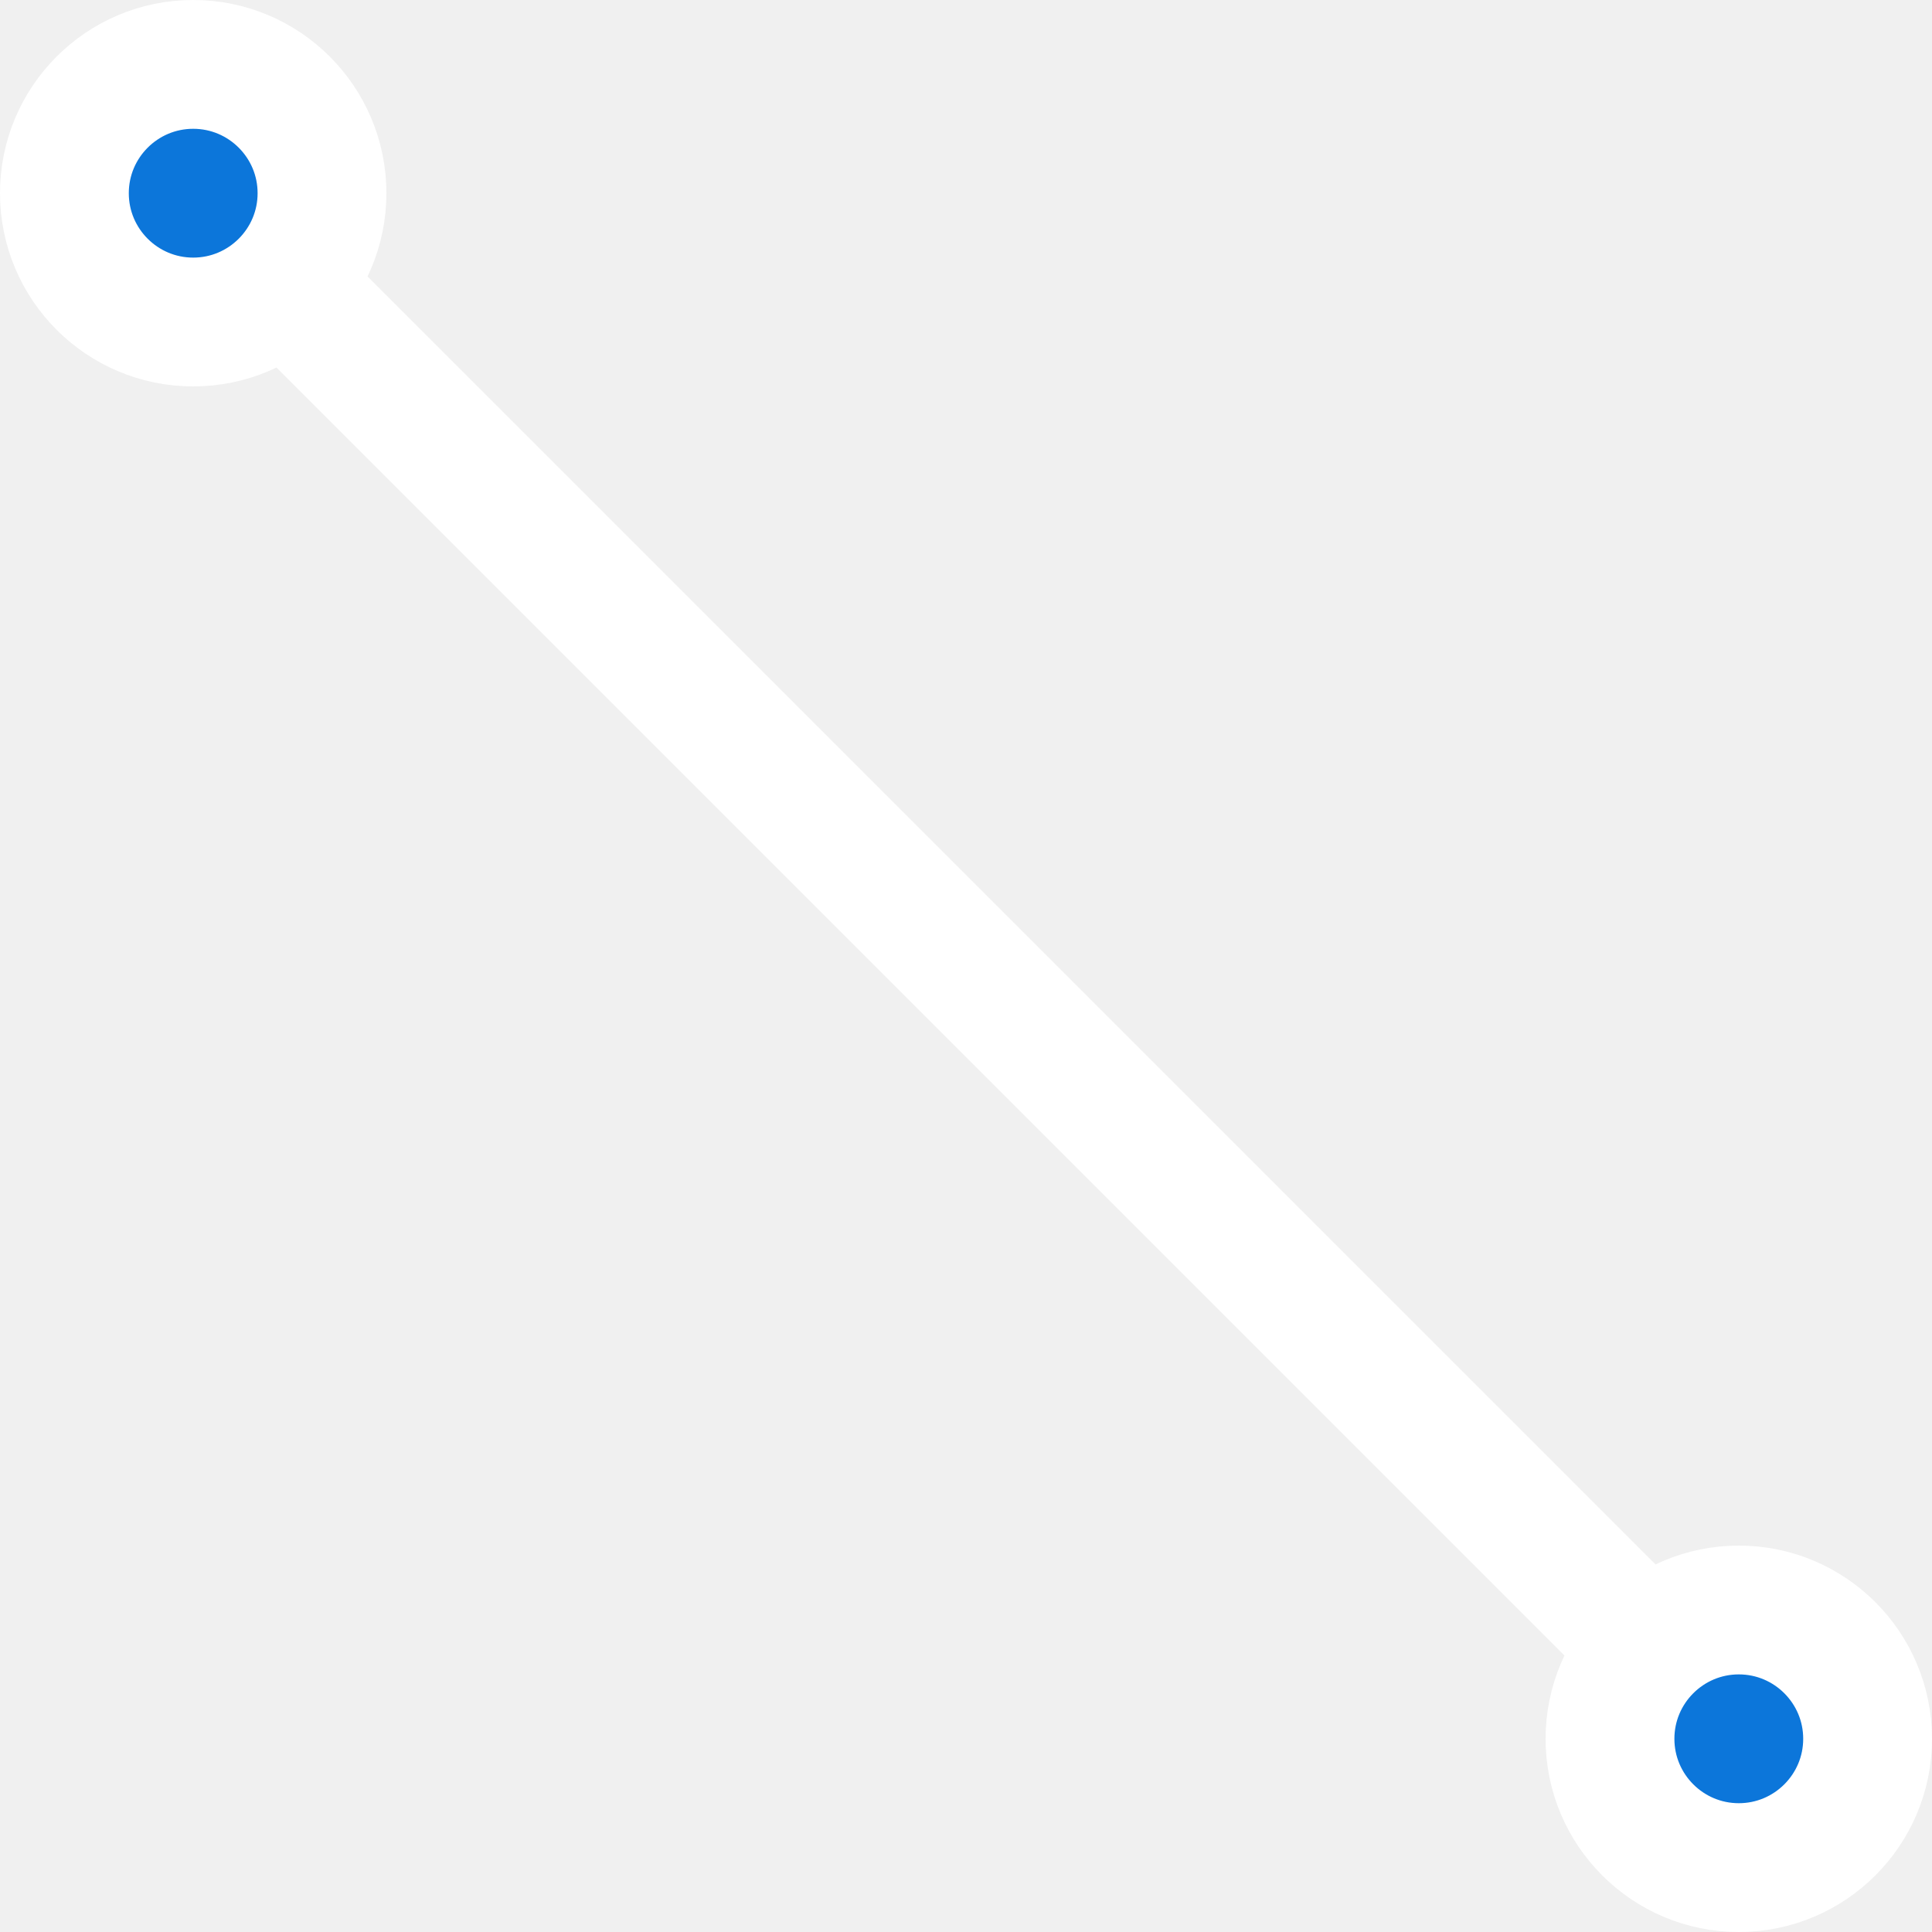
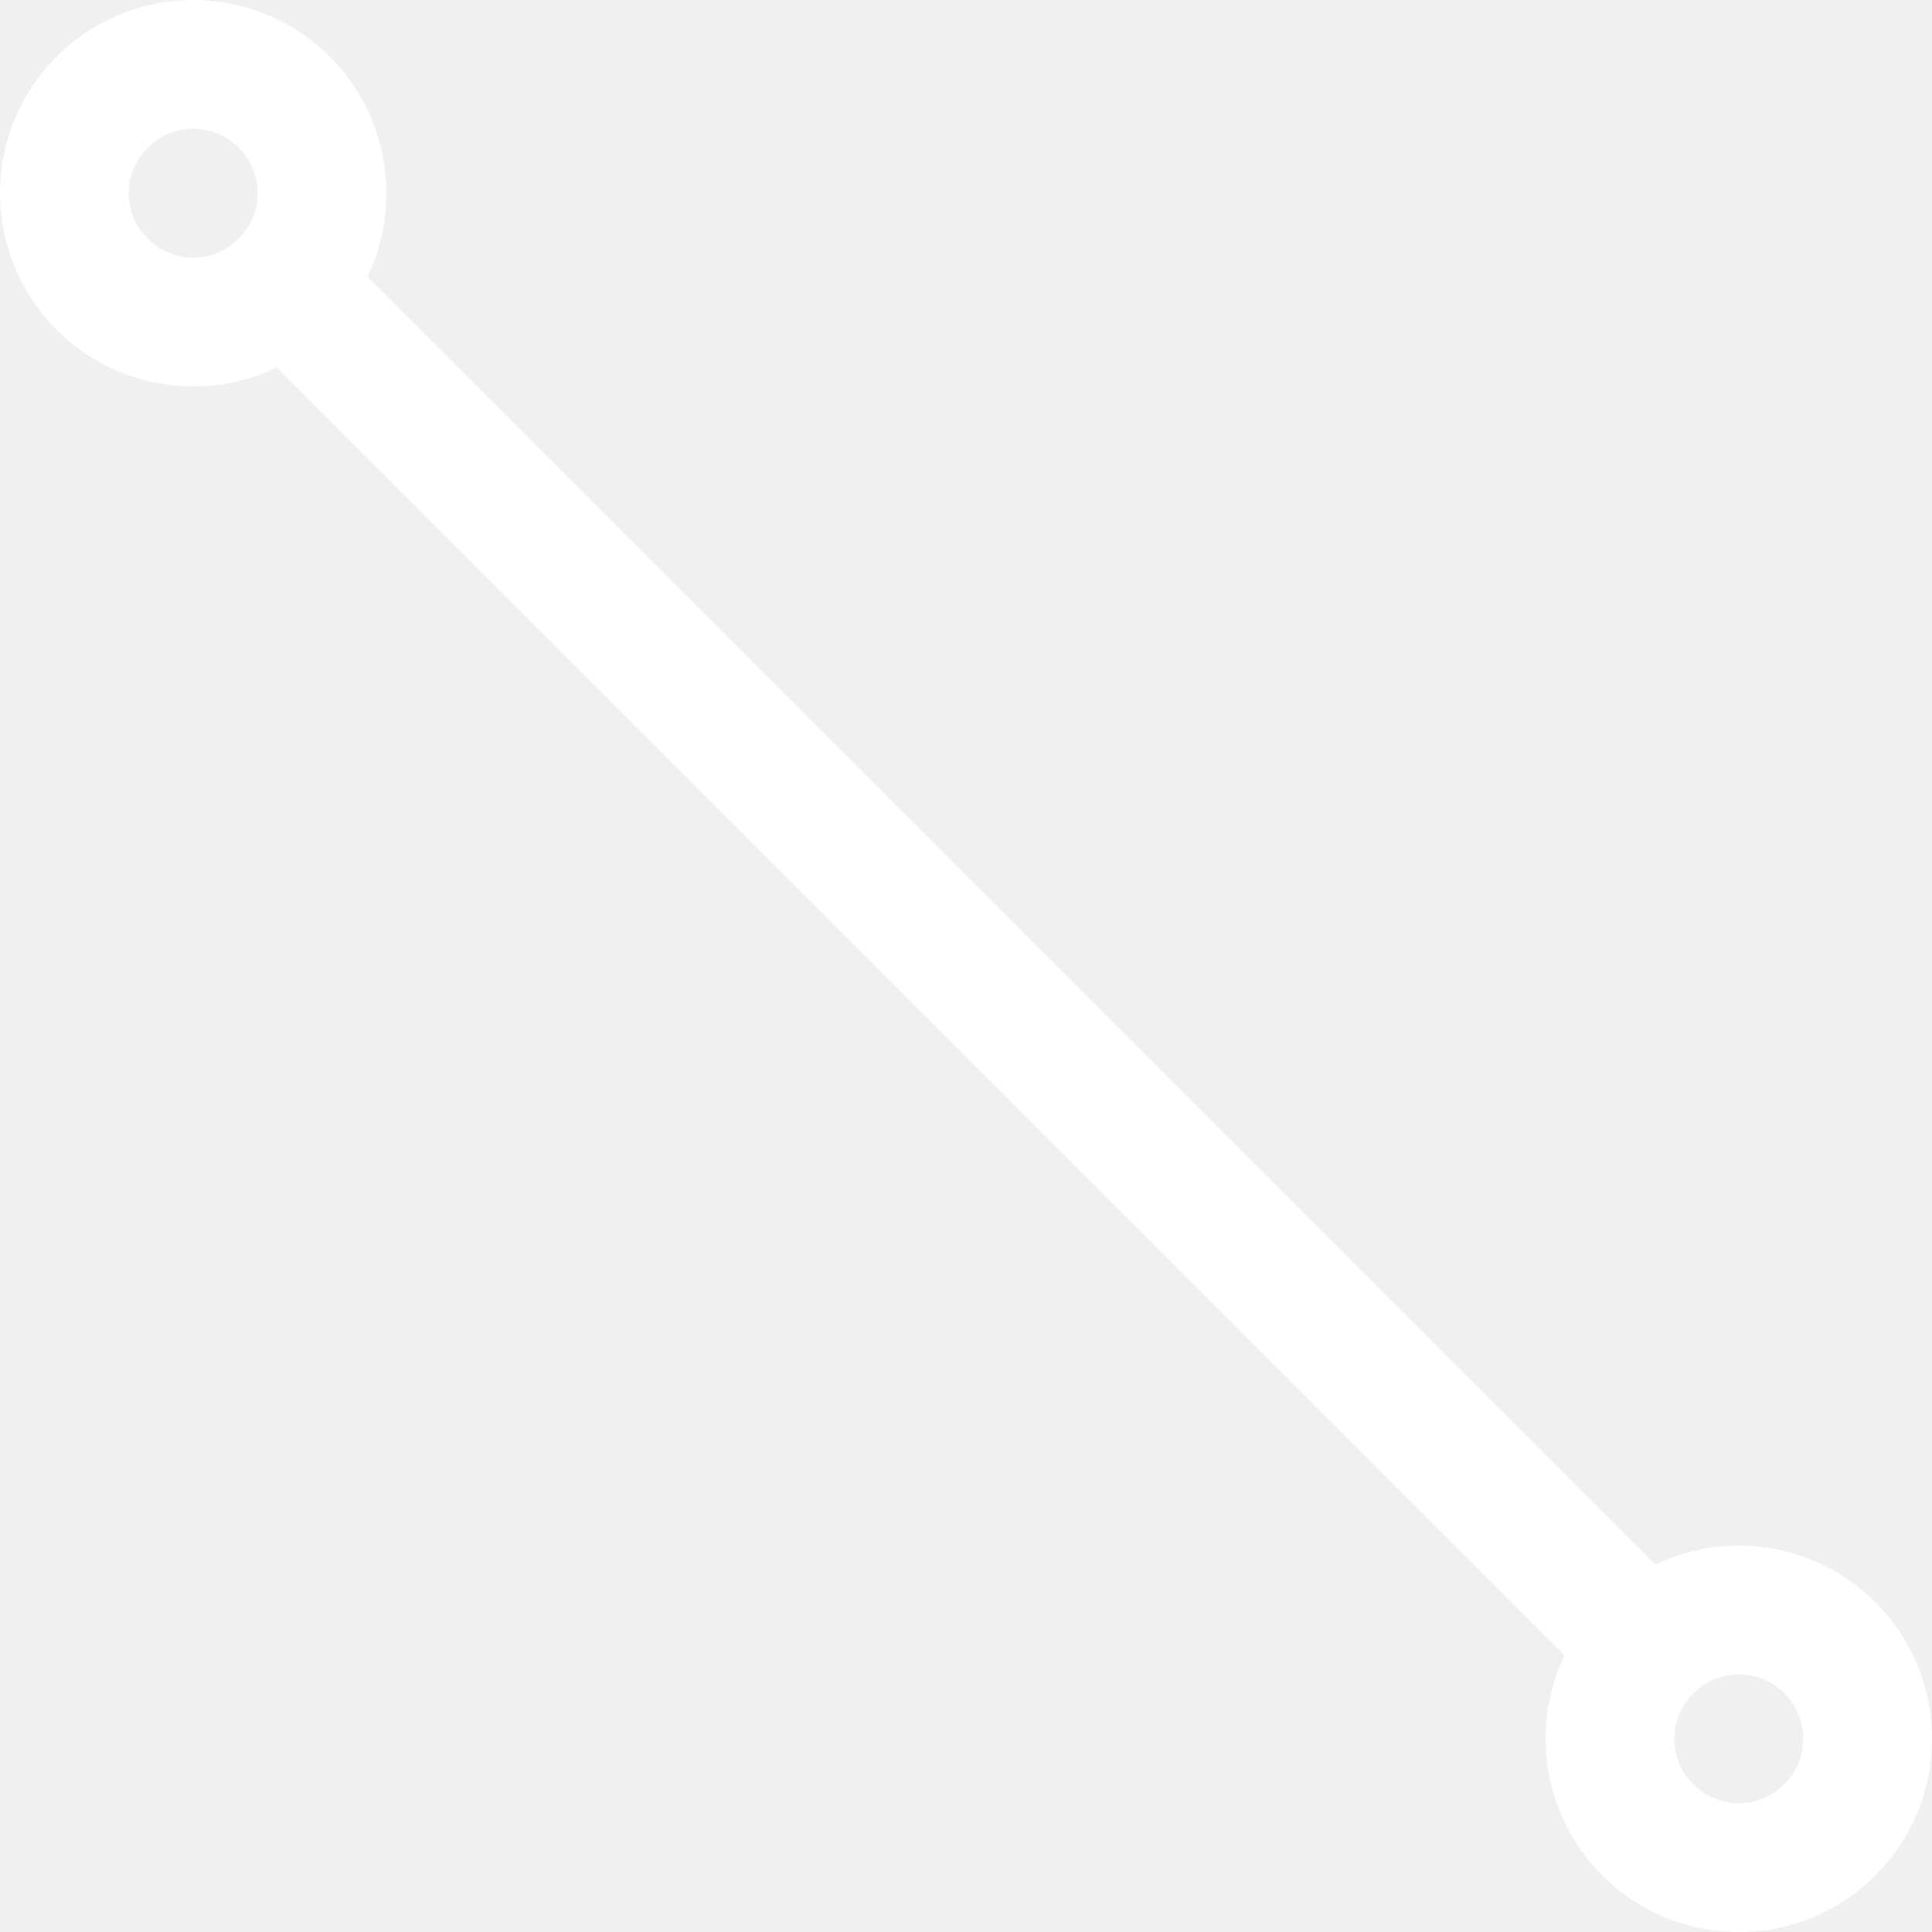
<svg xmlns="http://www.w3.org/2000/svg" width="15px" height="15px" viewBox="0 0 15 15" fill="none">
-   <path fill="#0c76da" d="M2 2L13 13M1.5 2.5C0.948 2.5 0.5 2.052 0.5 1.5C0.5 0.948 0.948 0.5 1.5 0.5C2.052 0.5 2.5 0.948 2.5 1.5C2.5 2.052 2.052 2.5 1.5 2.5ZM13.5 14.5C12.948 14.5 12.5 14.052 12.5 13.5C12.5 12.948 12.948 12.5 13.5 12.5C14.052 12.5 14.5 12.948 14.5 13.5C14.5 14.052 14.052 14.5 13.5 14.5Z" stroke="#FFFFFF" />
+   <path fill="#none" d="M2 2L13 13M1.5 2.5C0.948 2.5 0.5 2.052 0.5 1.5C0.5 0.948 0.948 0.5 1.5 0.5C2.052 0.5 2.5 0.948 2.5 1.5C2.5 2.052 2.052 2.5 1.5 2.5ZM13.5 14.5C12.948 14.5 12.5 14.052 12.5 13.5C12.5 12.948 12.948 12.5 13.5 12.5C14.052 12.5 14.5 12.948 14.5 13.5C14.5 14.052 14.052 14.5 13.5 14.5Z" stroke="#FFFFFF" />
</svg>
